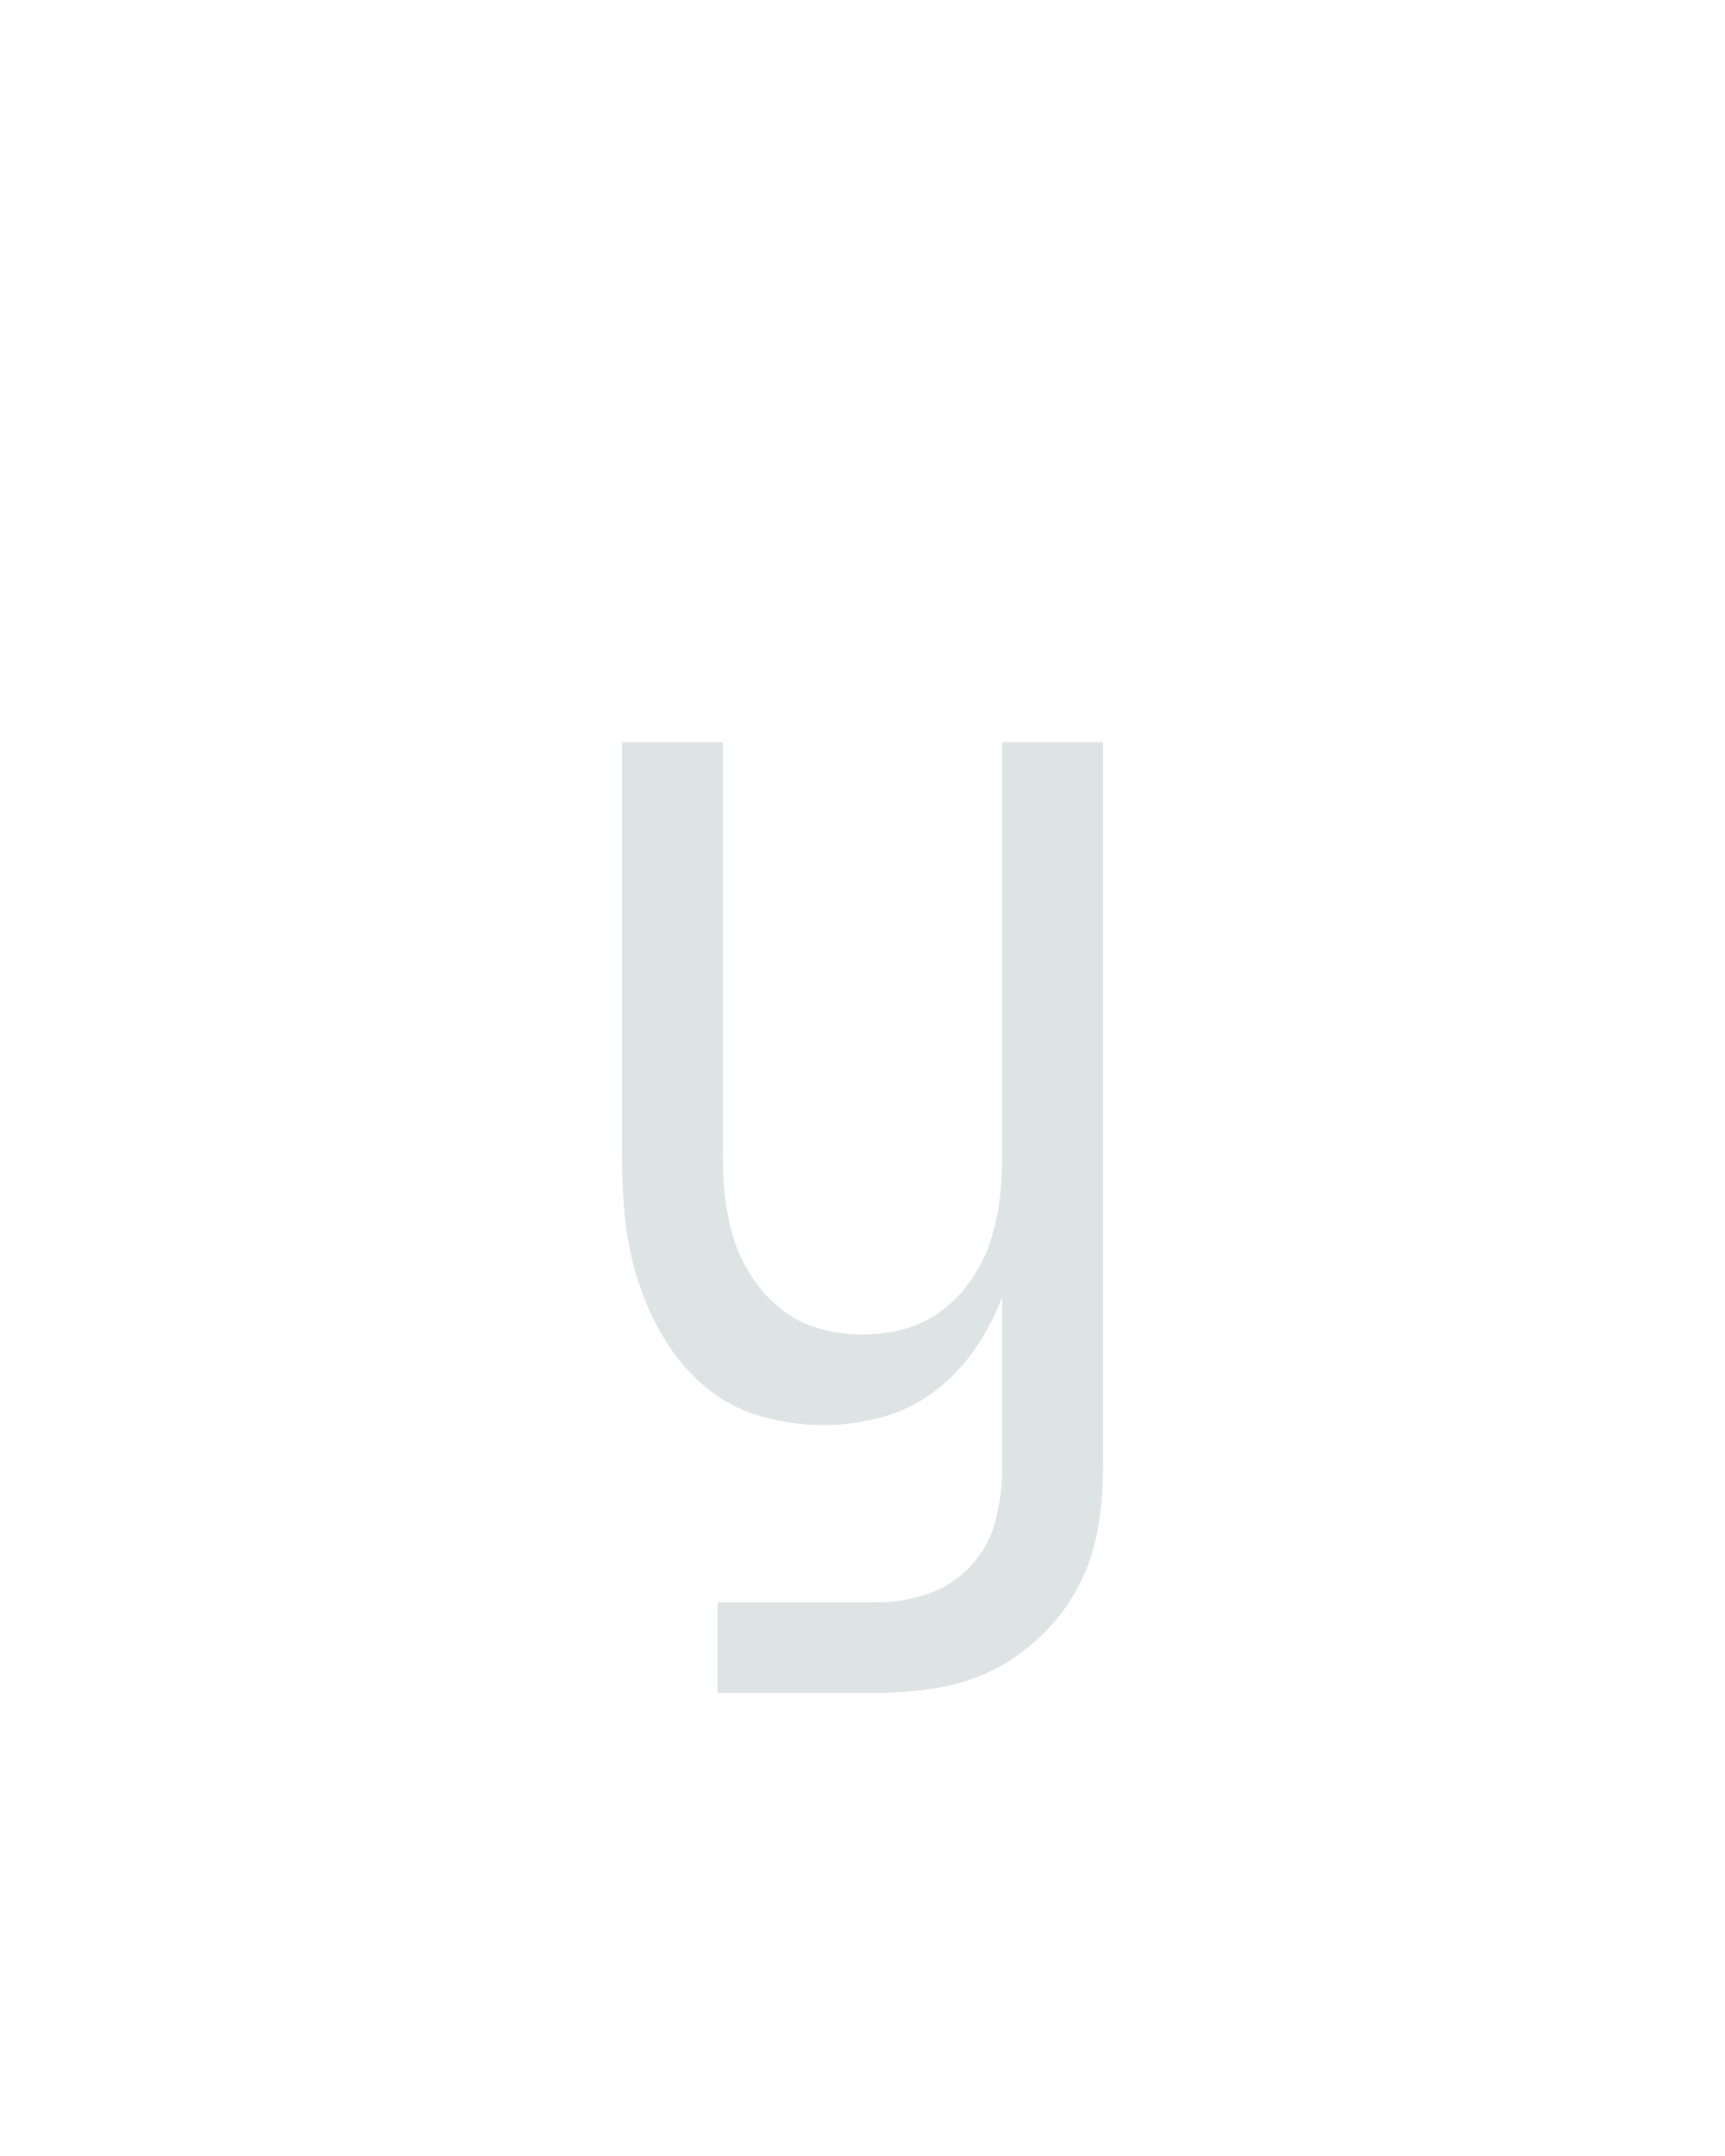
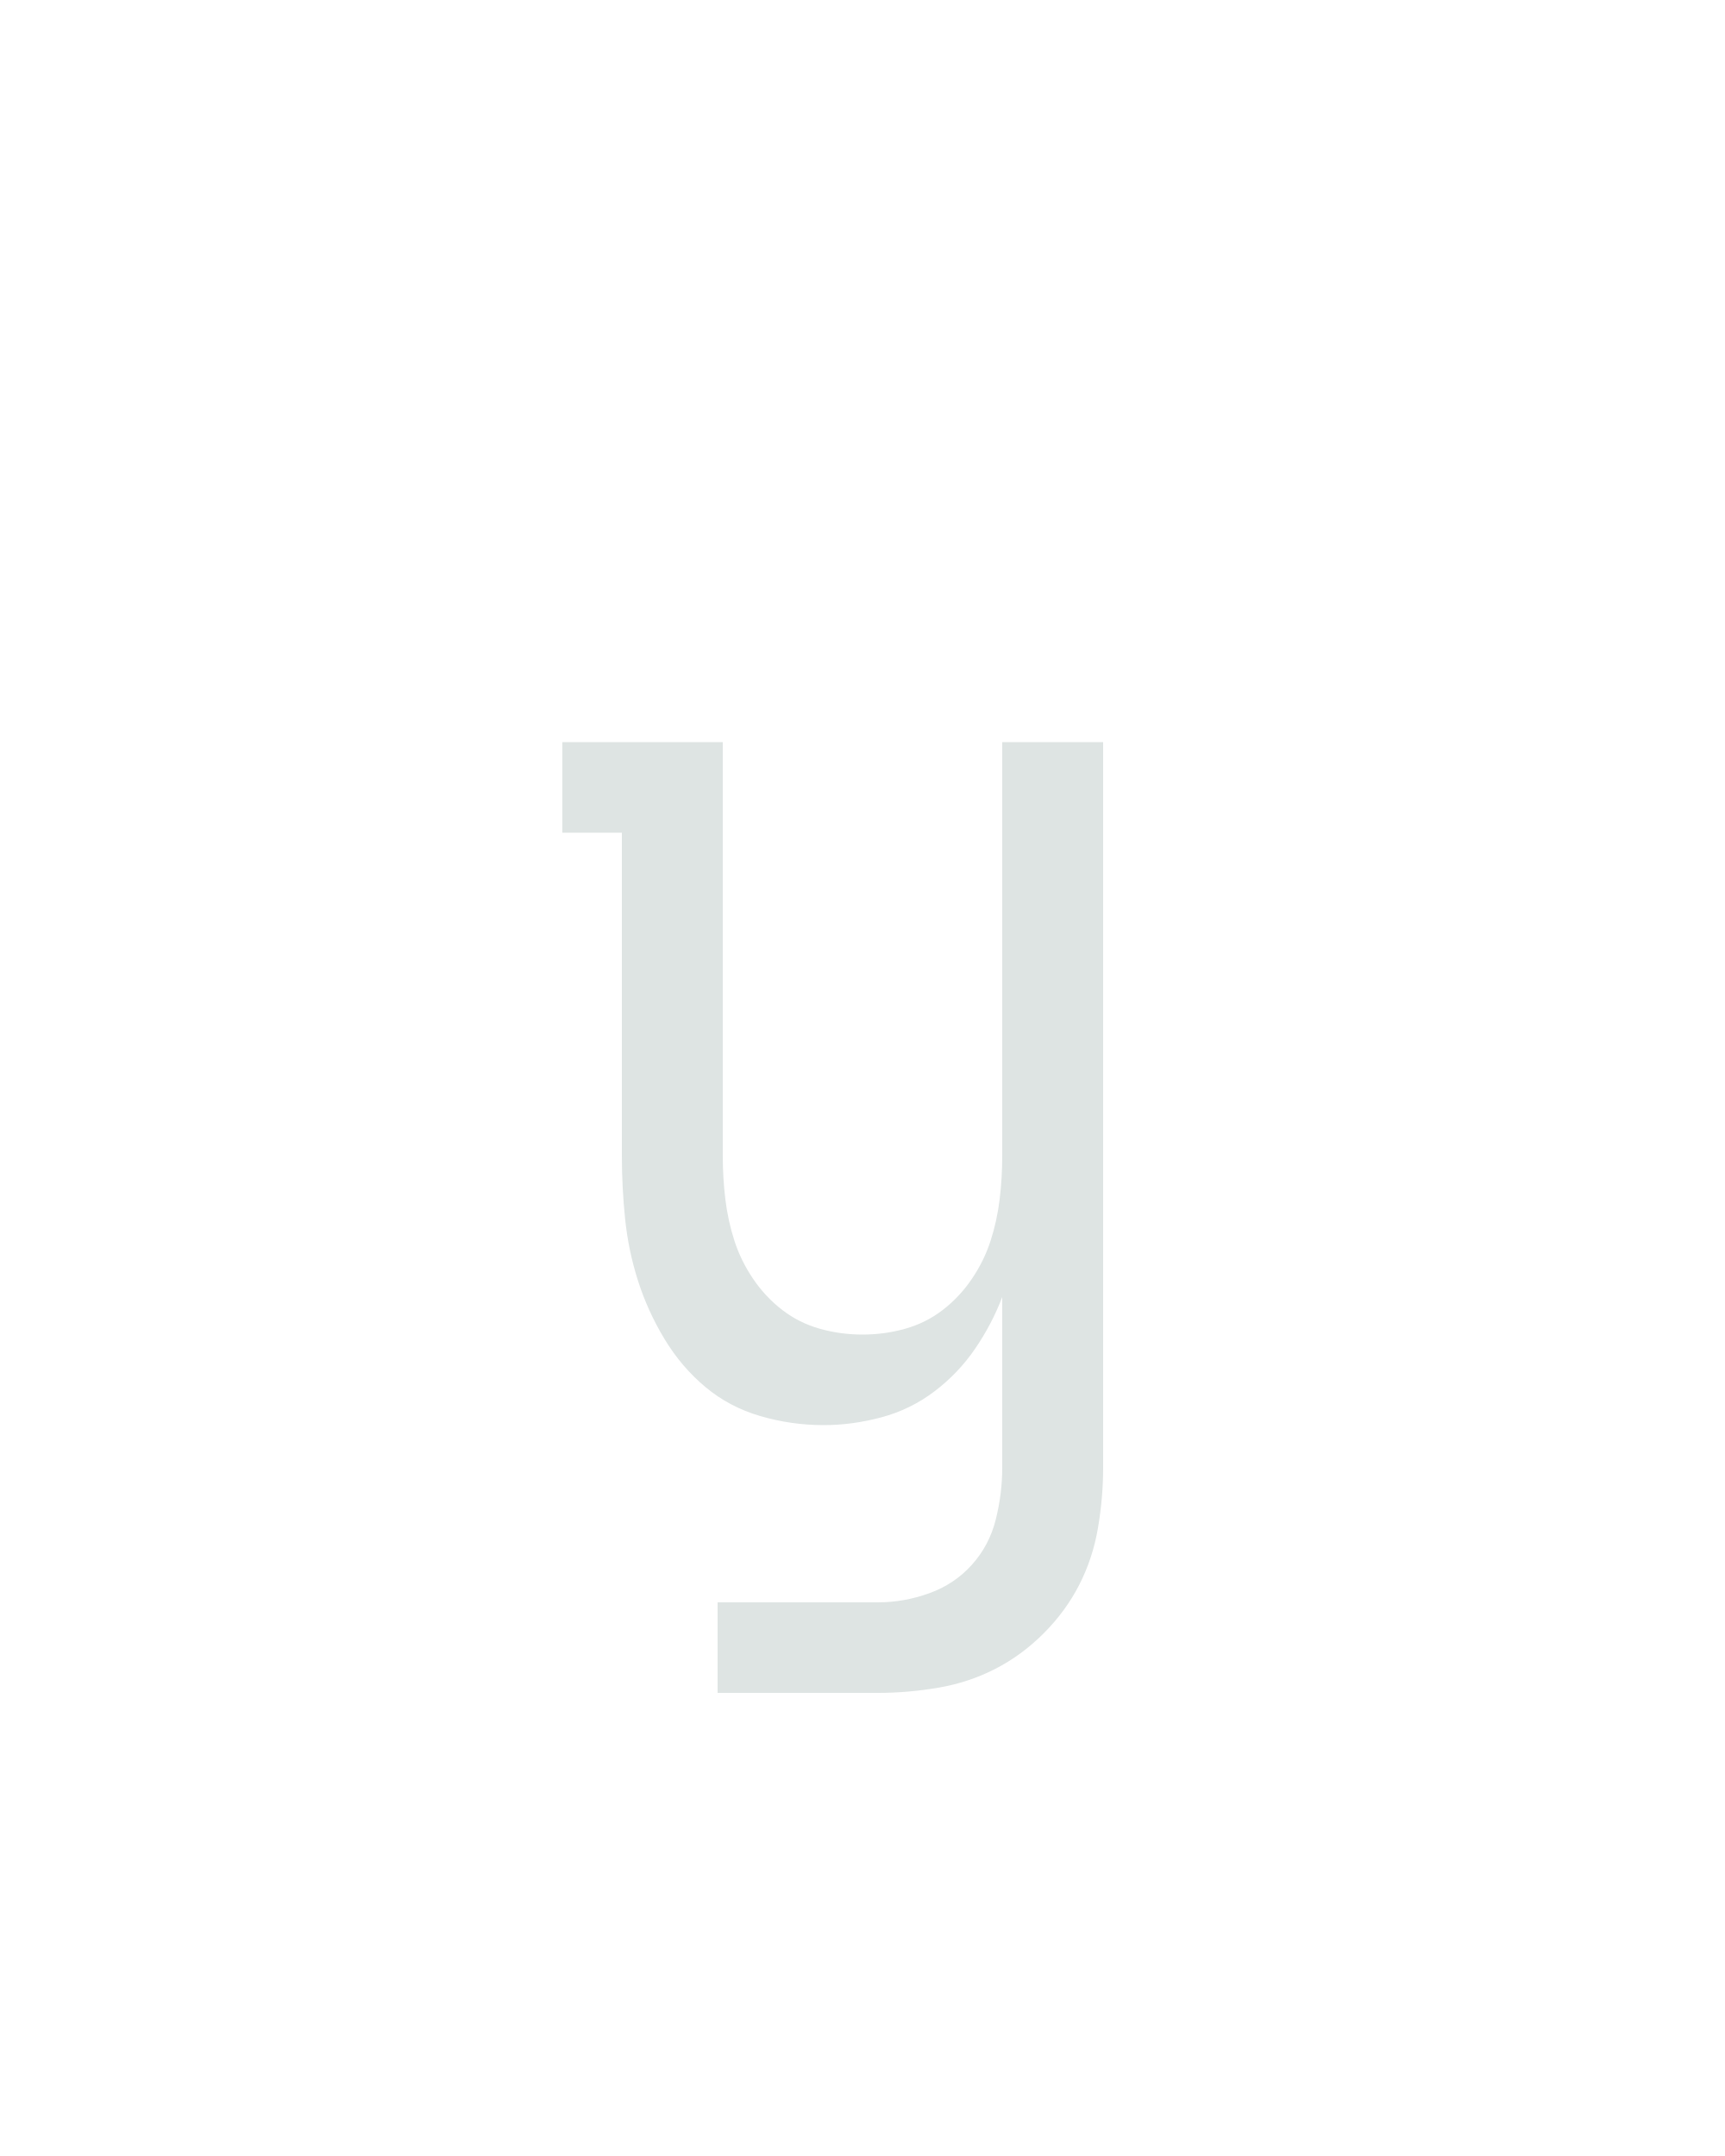
<svg xmlns="http://www.w3.org/2000/svg" height="160" viewBox="0 0 128 160" width="128">
  <defs>
-     <path d="M 138 215 L 138 145 L 262 145 Q 282 145 301.5 138 Q 321 131 334.5 116 Q 348 101 353 81 Q 358 61 358 41 L 358 -91 Q 350 -70 337 -51 Q 324 -32 305.5 -18 Q 287 -4 264.5 2 Q 242 8 220 8 Q 195 8 171 1 Q 147 -6 128.5 -21.5 Q 110 -37 97 -58.5 Q 84 -80 76.5 -103.5 Q 69 -127 66.5 -151.5 Q 64 -176 64 -200 L 64 -520 L 142 -520 L 142 -200 Q 142 -183 144 -166.5 Q 146 -150 151 -134.5 Q 156 -119 165.5 -105 Q 175 -91 188 -81 Q 201 -71 217 -66.5 Q 233 -62 250 -62 Q 267 -62 283 -66.5 Q 299 -71 312 -81 Q 325 -91 334.5 -105 Q 344 -119 349 -134.5 Q 354 -150 356 -166.5 Q 358 -183 358 -200 L 358 -520 L 436 -520 L 436 41 Q 436 64 432 87.5 Q 428 111 417.5 131.5 Q 407 152 390 169 Q 373 186 352.5 196.5 Q 332 207 308.5 211 Q 285 215 262 215 Z " id="path1" />
+     <path d="M 138 215 L 138 145 L 262 145 Q 282 145 301.5 138 Q 321 131 334.5 116 Q 348 101 353 81 Q 358 61 358 41 L 358 -91 Q 350 -70 337 -51 Q 324 -32 305.5 -18 Q 287 -4 264.5 2 Q 242 8 220 8 Q 195 8 171 1 Q 147 -6 128.5 -21.5 Q 110 -37 97 -58.5 Q 84 -80 76.5 -103.5 Q 69 -127 66.5 -151.5 Q 64 -176 64 -200 L 64 -450 L 18 -450 L 18 -520 L 142 -520 L 142 -200 Q 142 -183 144 -166.5 Q 146 -150 151 -134.5 Q 156 -119 165.5 -105 Q 175 -91 188 -81 Q 201 -71 217 -66.5 Q 233 -62 250 -62 Q 267 -62 283 -66.5 Q 299 -71 312 -81 Q 325 -91 334.5 -105 Q 344 -119 349 -134.5 Q 354 -150 356 -166.5 Q 358 -183 358 -200 L 358 -520 L 436 -520 L 436 41 Q 436 64 432 87.5 Q 428 111 417.5 131.5 Q 407 152 390 169 Q 373 186 352.5 196.5 Q 332 207 308.5 211 Q 285 215 262 215 Z " id="path1" />
  </defs>
  <g>
    <g data-source-text="y" fill="#dee4e3" transform="translate(40 104.992) rotate(0) scale(0.09599999)">
      <use href="#path1" transform="translate(0 0)" />
    </g>
  </g>
</svg>
